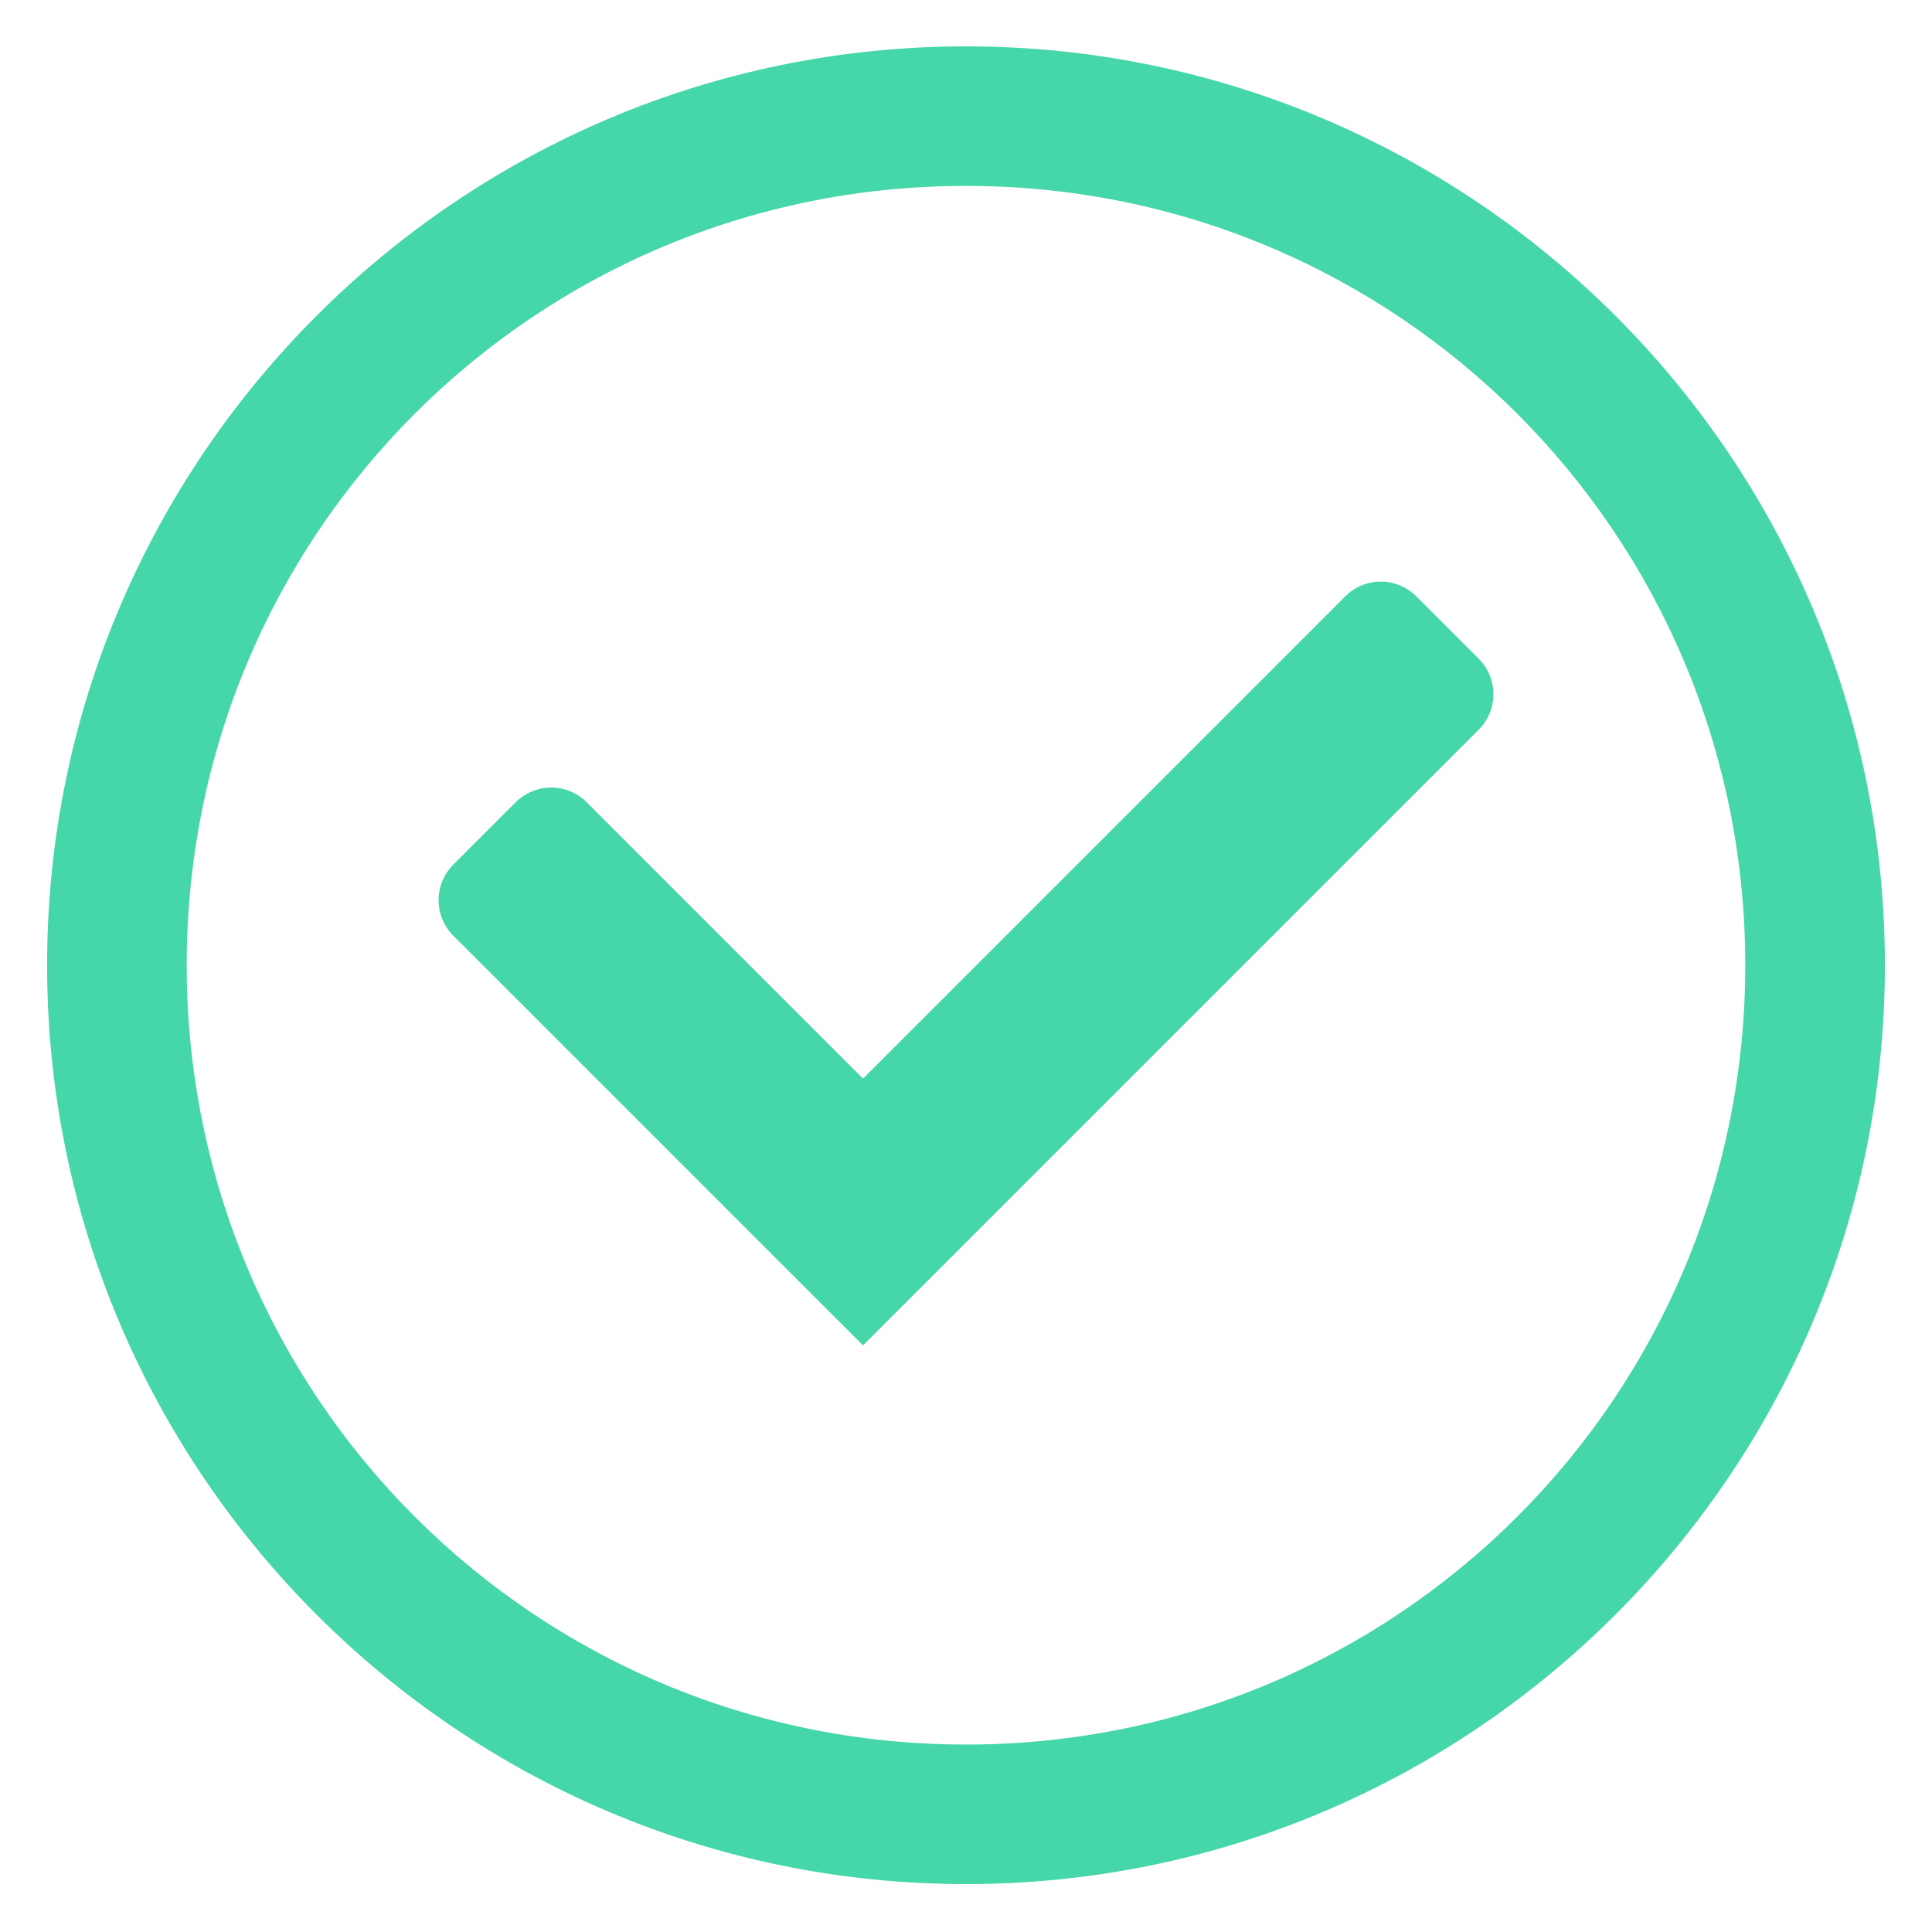
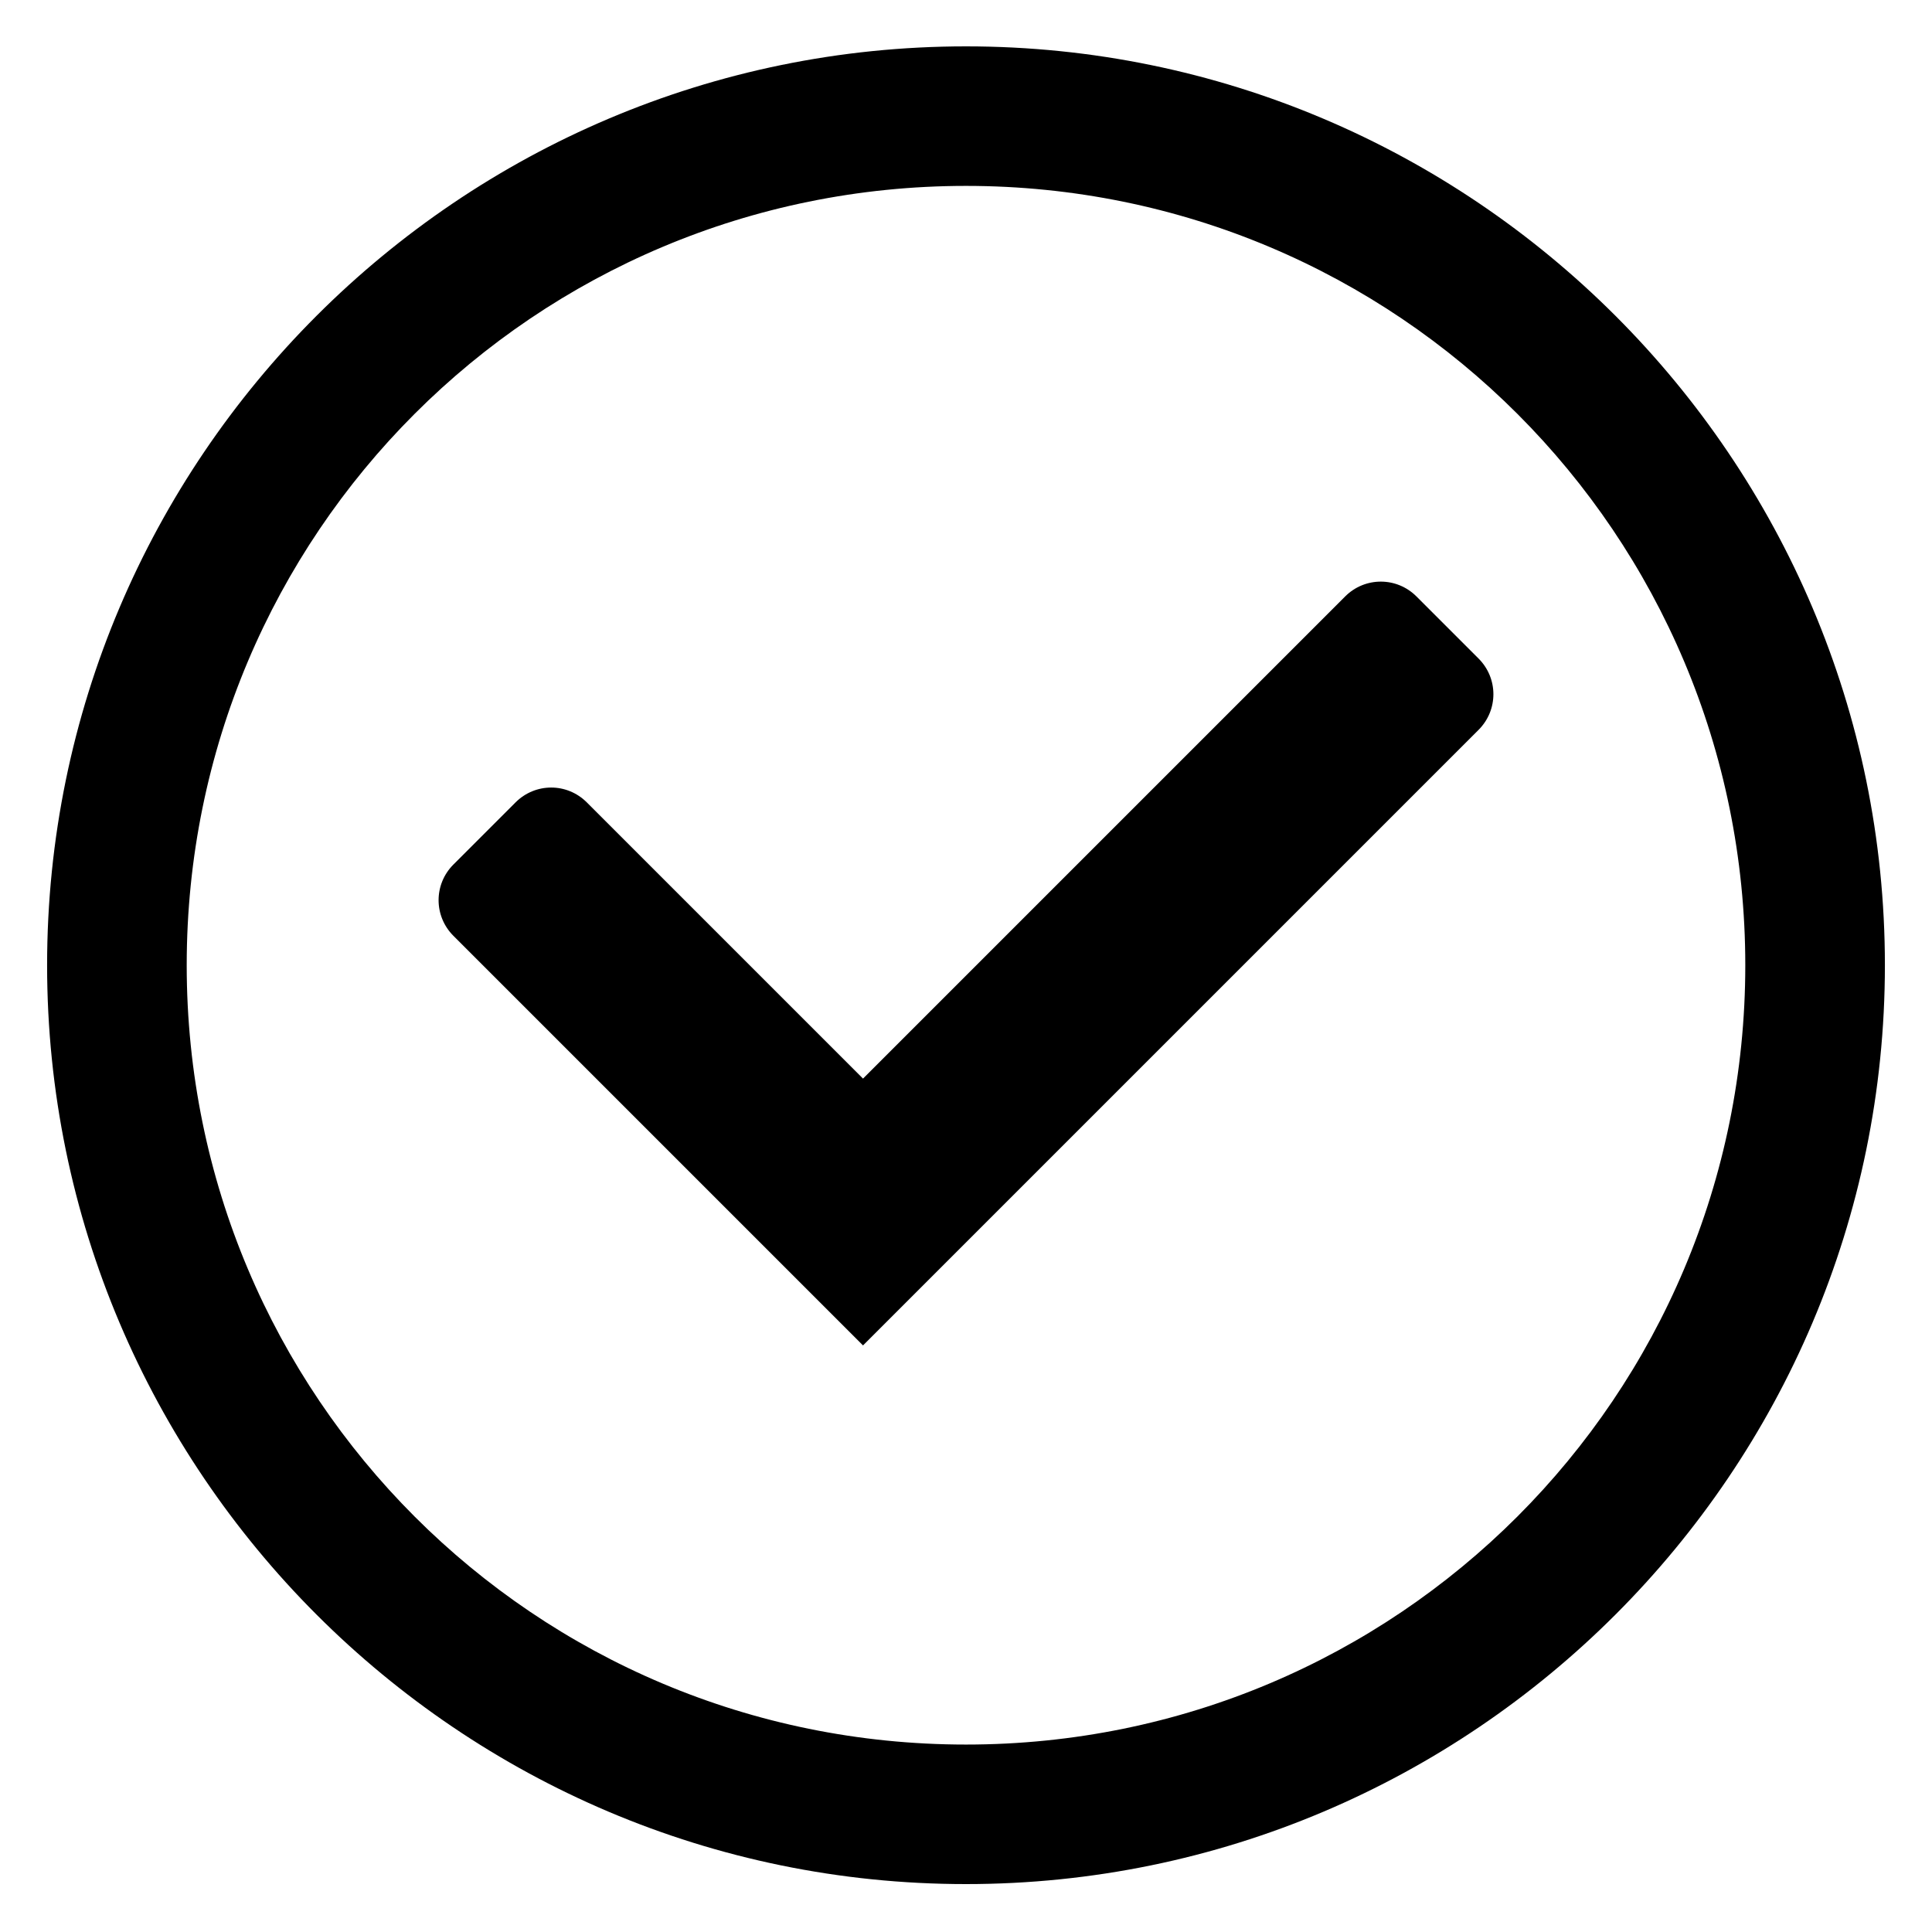
- <svg xmlns="http://www.w3.org/2000/svg" version="1.1" viewBox="0 0 50 50">
-   <g transform="translate(0 -1002.4)">
-     <g fill="#45d6a9">
-       <path d="m25 1003.6c-13.112 0-23.781 10.667-23.781 23.779 1.49e-5 13.112 10.669 23.781 23.781 23.781s23.781-10.669 23.781-23.781c-1.5e-5 -13.112-10.669-23.779-23.781-23.779zm0 3.611c11.16 0 20.168 9.008 20.168 20.168-1.3e-5 11.16-9.008 20.17-20.168 20.17-11.16 1e-4 -20.168-9.01-20.168-20.17 1.27e-5 -11.16 9.008-20.168 20.168-20.168z" color="#000000" color-rendering="auto" image-rendering="auto" shape-rendering="auto" solid-color="#000000" style="block-progression:tb;isolation:auto;mix-blend-mode:normal;text-decoration-color:#000000;text-decoration-line:none;text-decoration-style:solid;text-indent:0;text-transform:none;white-space:normal" />
-       <g transform="matrix(.61243 0 0 .61243 7.0239 405.45)">
-         <path transform="matrix(.91761 0 0 .91761 2.0598 1003)" d="m10.641 5.453c-0.594 0-1.188 0.229-1.643 0.684l-2.861 2.861c-0.91 0.91-0.91 2.373 0 3.283l12.719 12.719 6.144 6.144 6.144-6.144 22.204-22.204c0.91-0.91 0.91-2.373 0-3.283l-2.861-2.861c-0.91-0.91-2.373-0.91-3.283 0l-22.204 22.204-12.719-12.719c-0.455-0.455-1.047-0.684-1.641-0.684z" fill="#45d6a9" />
+ <svg xmlns="http://www.w3.org/2000/svg" version="1.1" viewBox="0 0 50 50" id="svg12">
+   <defs id="defs16" />
+   <g transform="translate(0 -1002.4)" id="g10" style="fill:#000000">
+     <g fill="#45d6a9" id="g8" style="fill:#000000">
+       <path d="m25 1003.6c-13.112 0-23.781 10.667-23.781 23.779 1.49e-5 13.112 10.669 23.781 23.781 23.781s23.781-10.669 23.781-23.781c-1.5e-5 -13.112-10.669-23.779-23.781-23.779zm0 3.611c11.16 0 20.168 9.008 20.168 20.168-1.3e-5 11.16-9.008 20.17-20.168 20.17-11.16 1e-4 -20.168-9.01-20.168-20.17 1.27e-5 -11.16 9.008-20.168 20.168-20.168z" color="#000000" color-rendering="auto" image-rendering="auto" shape-rendering="auto" solid-color="#000000" style="block-progression:tb;isolation:auto;mix-blend-mode:normal;text-decoration-color:#000000;text-decoration-line:none;text-decoration-style:solid;text-indent:0;text-transform:none;white-space:normal;fill:#000000" id="path2" />
+       <g transform="matrix(.61243 0 0 .61243 7.0239 405.45)" id="g6" style="fill:#000000">
+         <path transform="matrix(.91761 0 0 .91761 2.0598 1003)" d="m10.641 5.453c-0.594 0-1.188 0.229-1.643 0.684l-2.861 2.861c-0.91 0.91-0.91 2.373 0 3.283l12.719 12.719 6.144 6.144 6.144-6.144 22.204-22.204c0.91-0.91 0.91-2.373 0-3.283l-2.861-2.861c-0.91-0.91-2.373-0.91-3.283 0l-22.204 22.204-12.719-12.719c-0.455-0.455-1.047-0.684-1.641-0.684z" fill="#45d6a9" id="path4" style="fill:#000000" />
      </g>
    </g>
  </g>
</svg>
